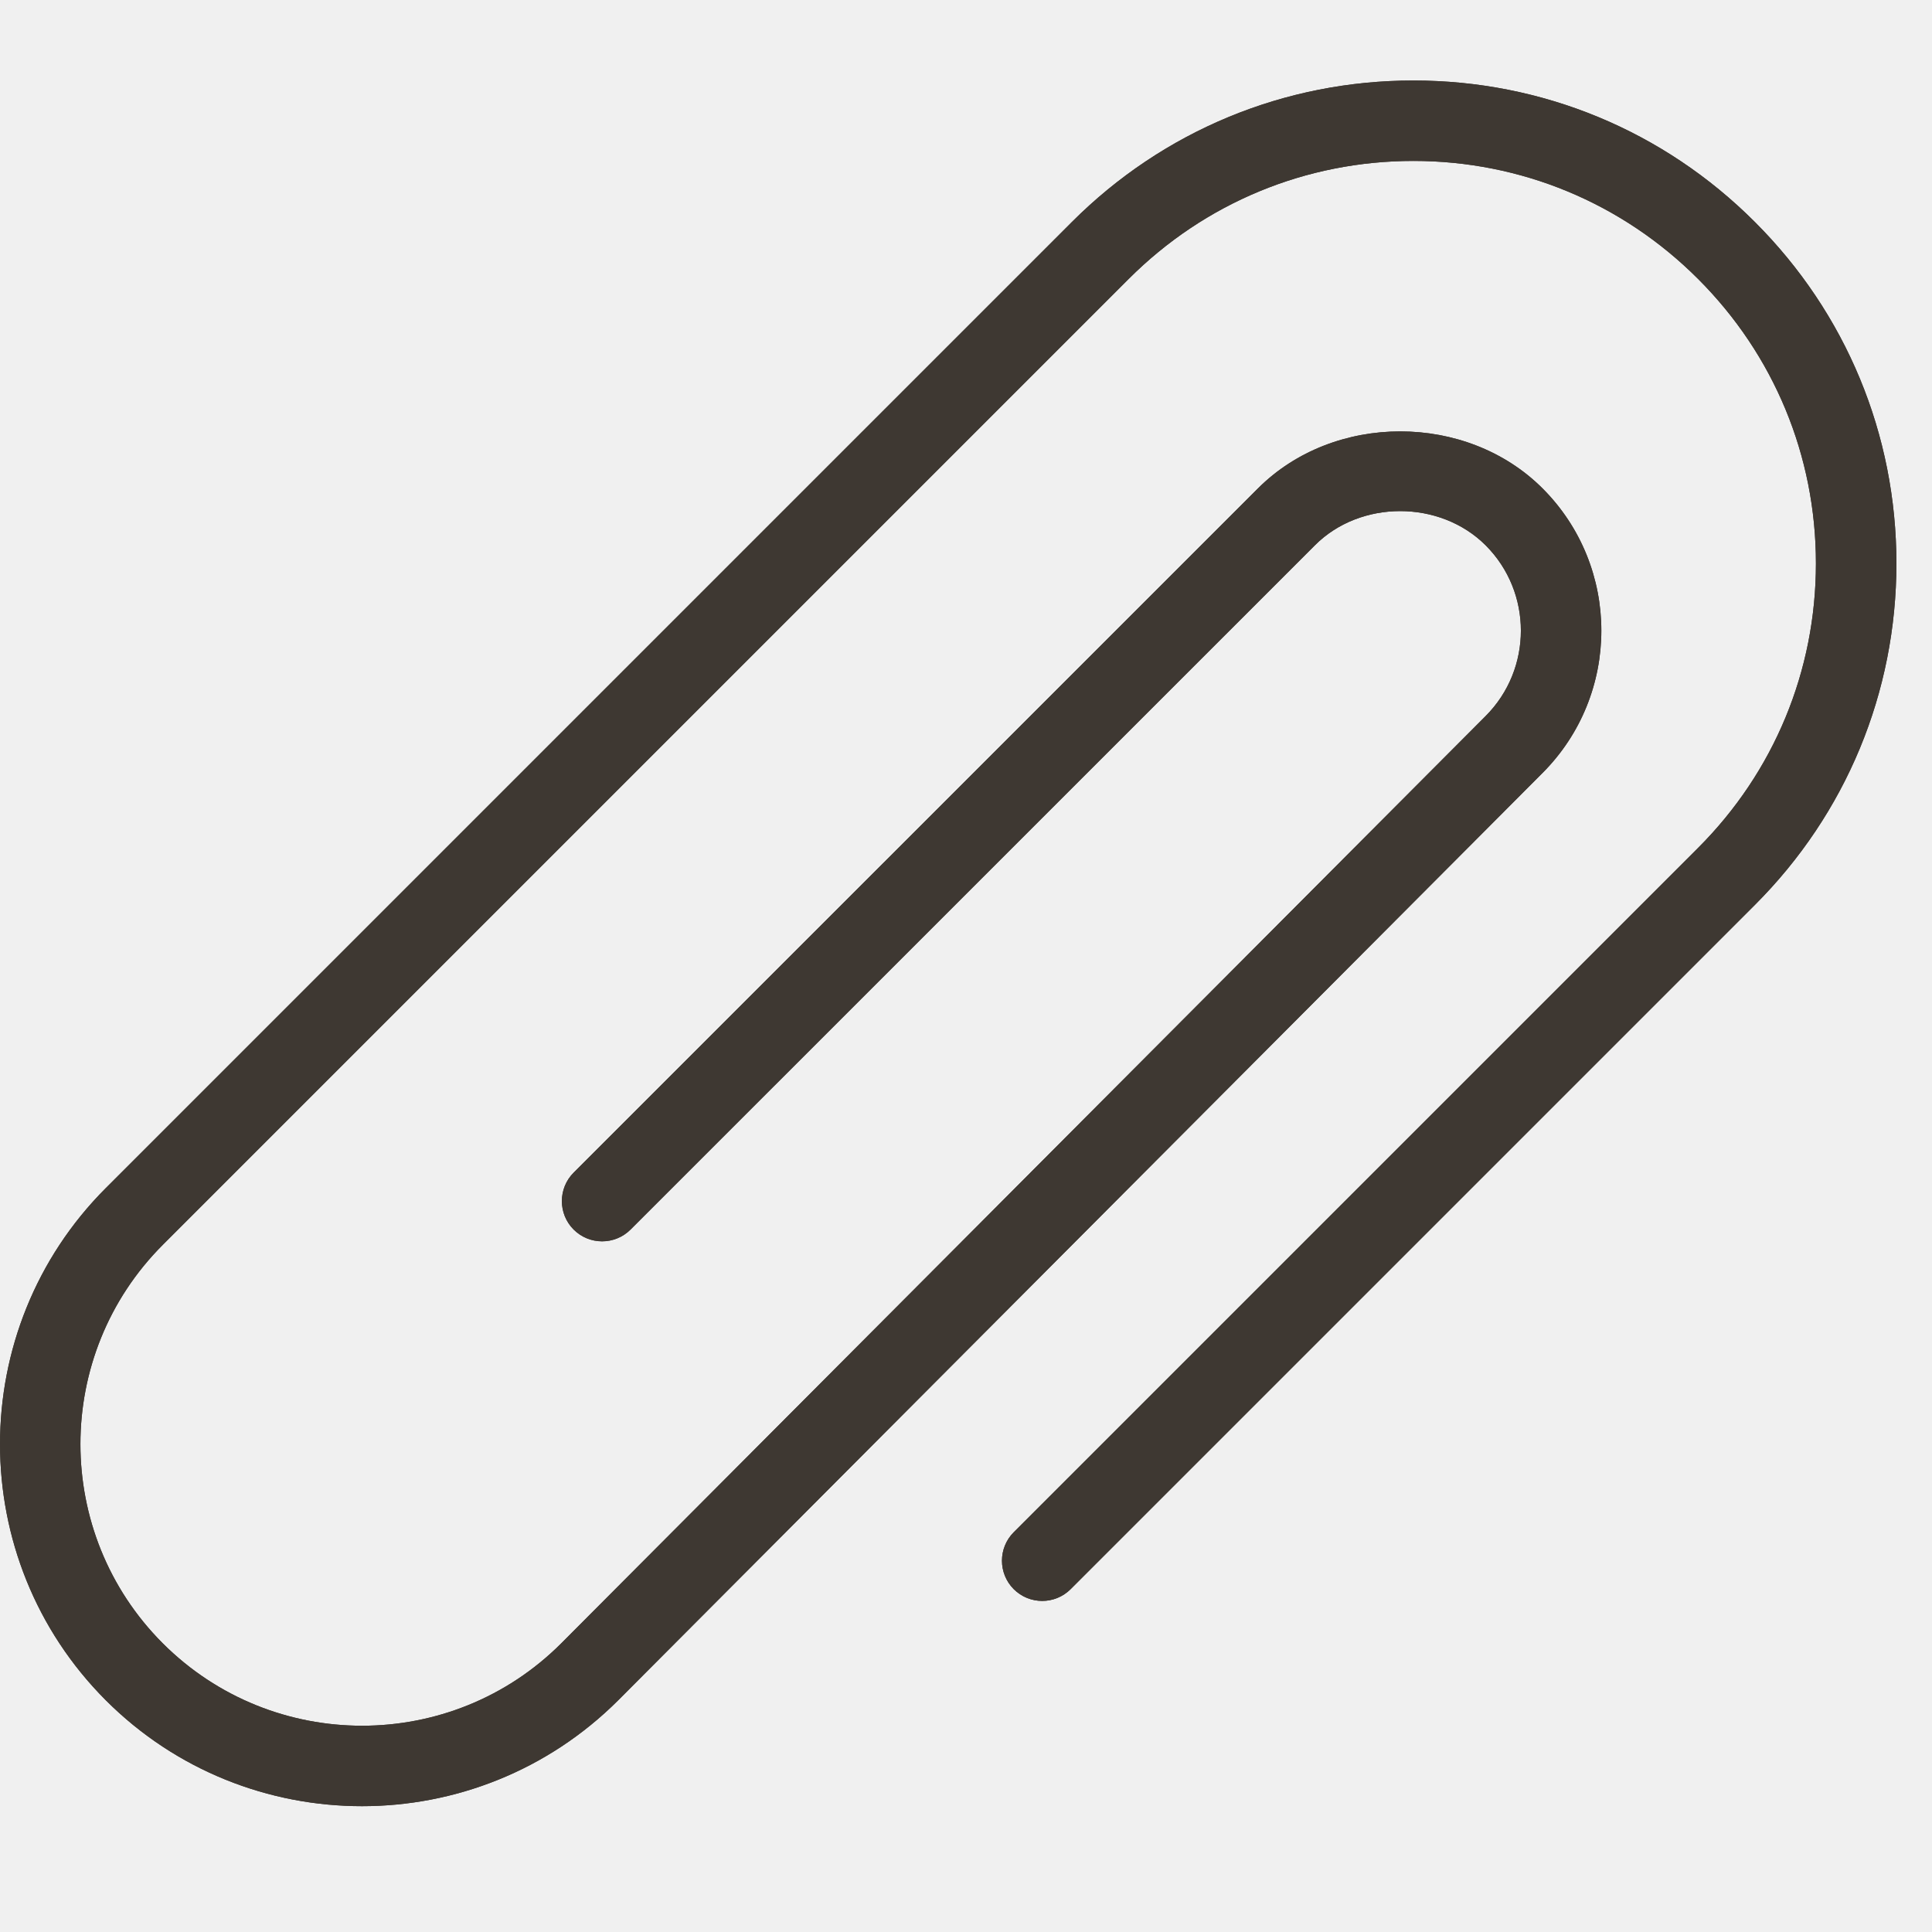
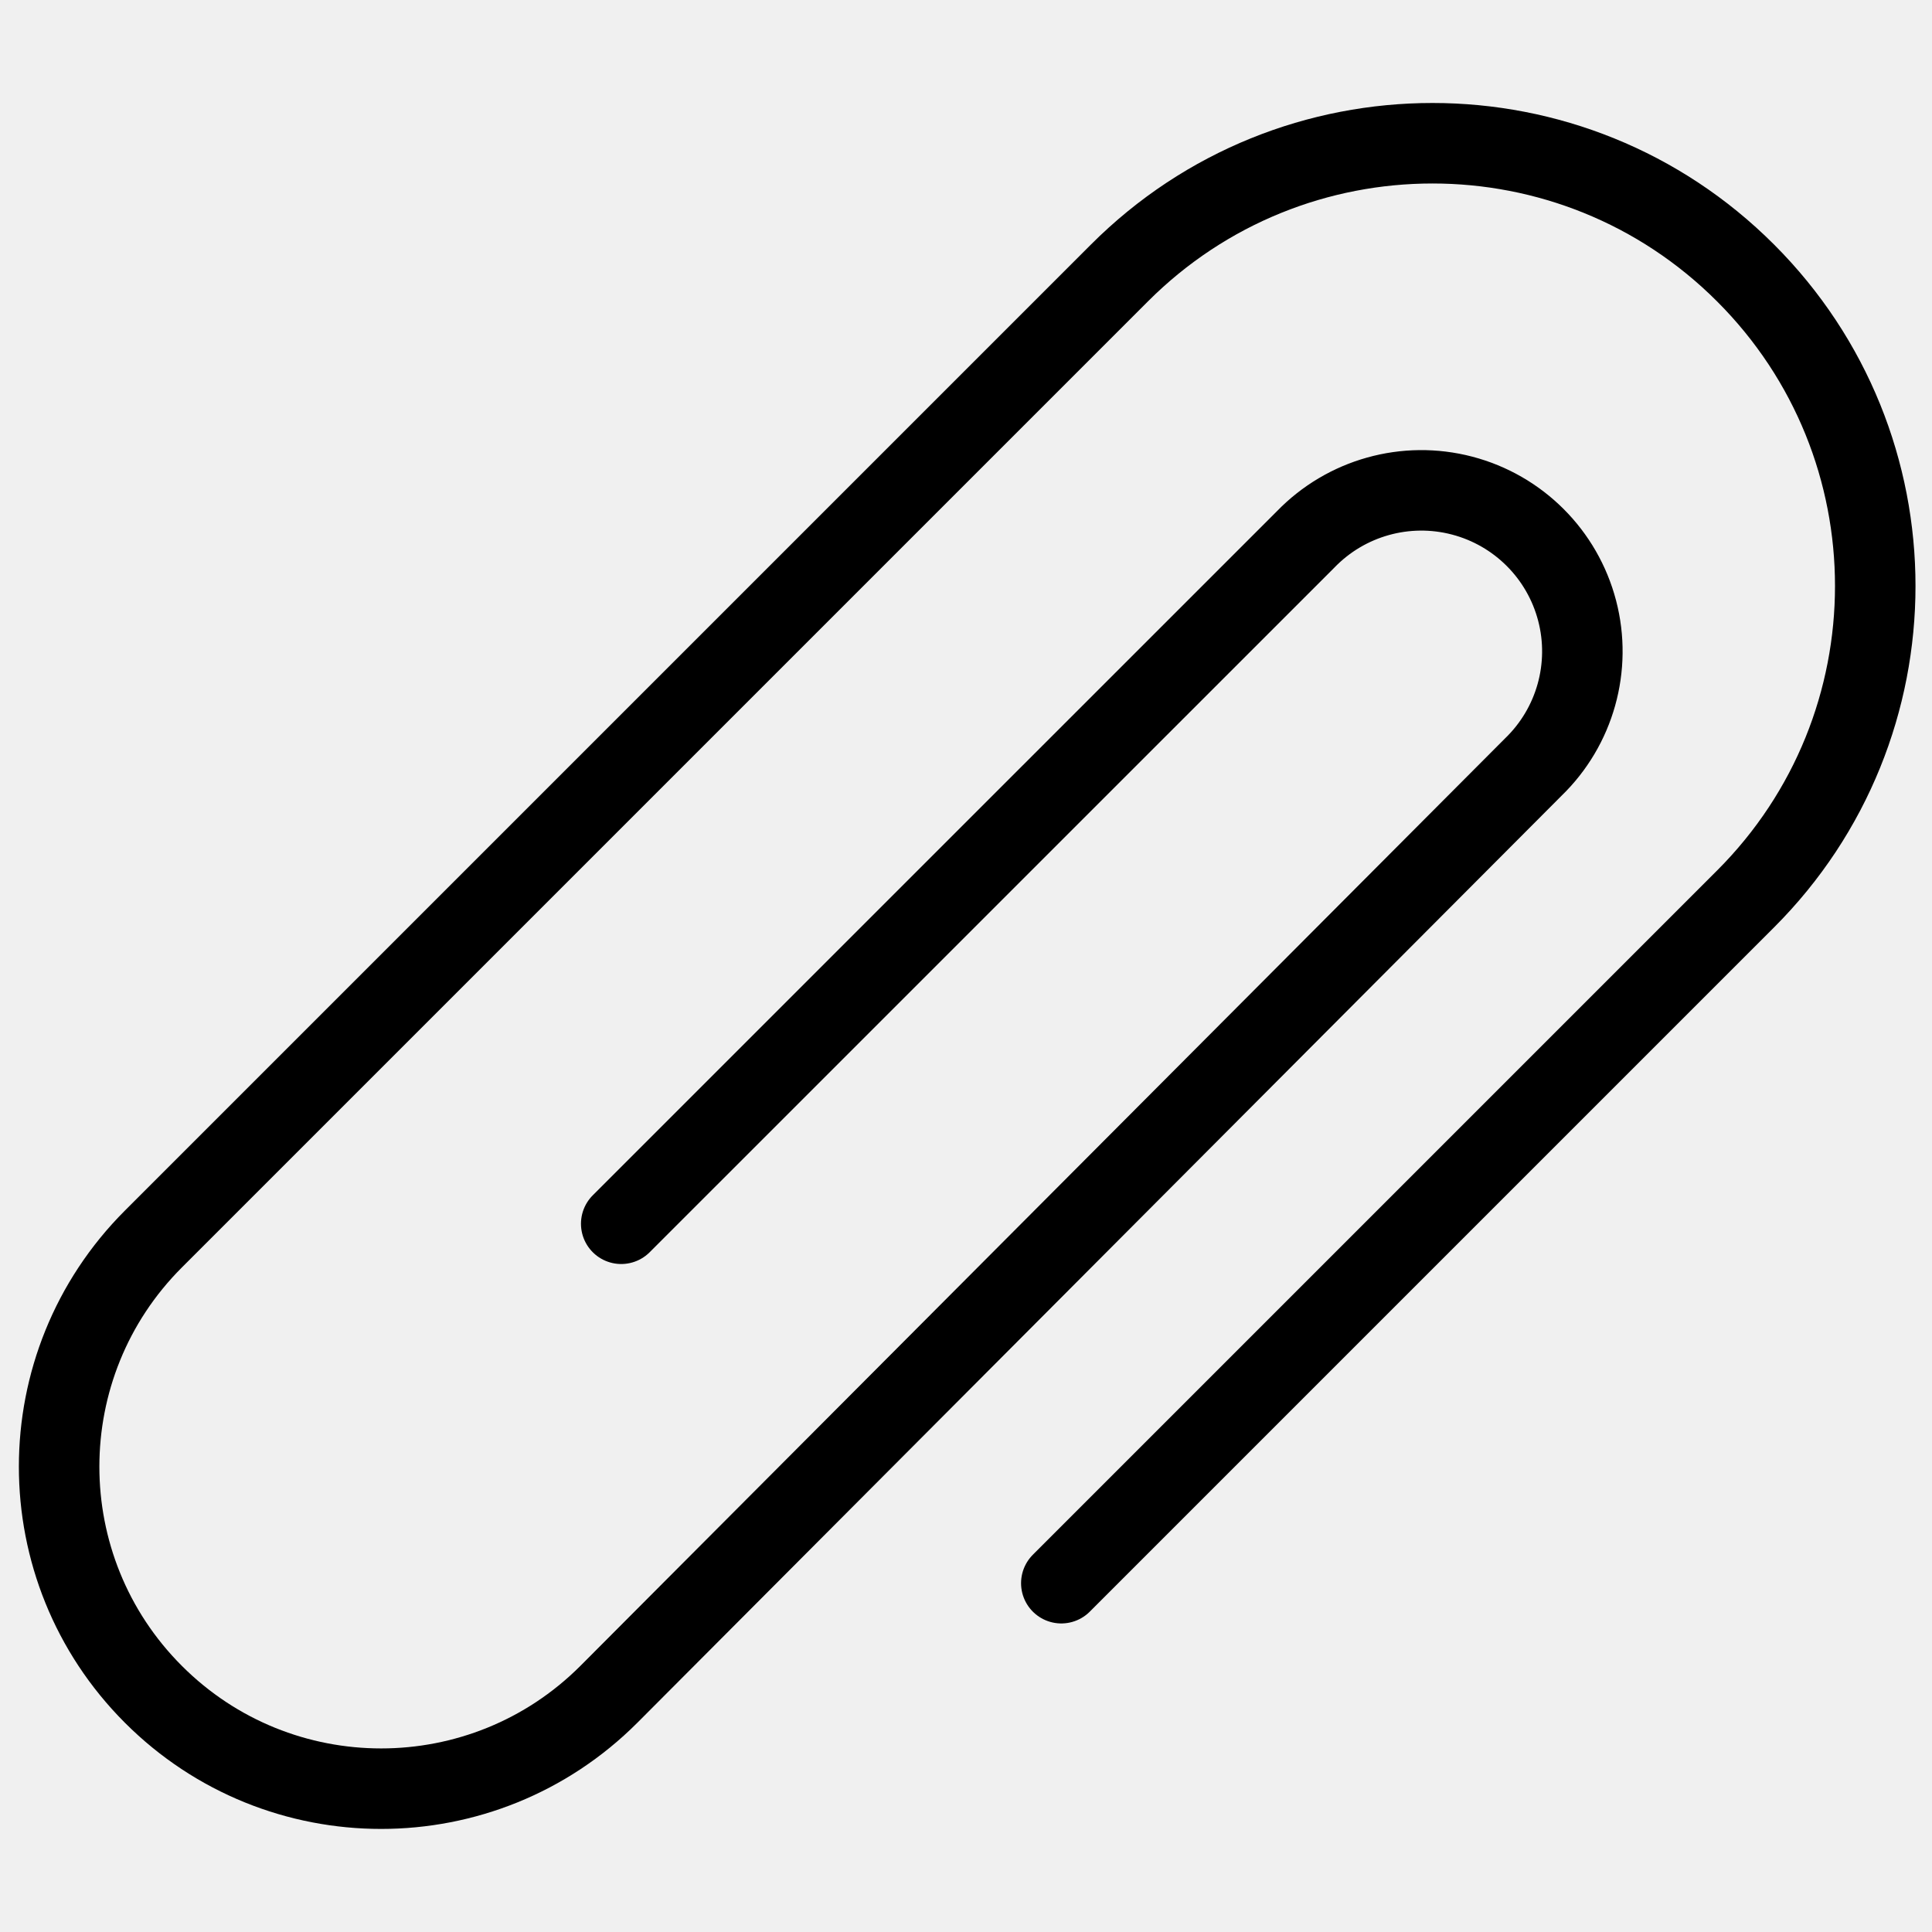
- <svg xmlns="http://www.w3.org/2000/svg" xmlns:xlink="http://www.w3.org/1999/xlink" width="24px" height="24px" viewBox="0 0 24 24" version="1.1">
-   <defs>
-     <path d="M21.8,2.758 C20.667,1.624 19.16,1 17.558,1 C15.955,1 14.448,1.625 13.315,2.758 L1.315,14.758 C-0.438,16.512 -0.438,19.367 1.315,21.122 C2.192,21.999 3.345,22.437 4.497,22.437 C5.649,22.437 6.802,21.998 7.68,21.121 L19.162,9.602 C20.136,8.626 20.136,7.041 19.162,6.067 C18.218,5.123 16.57,5.123 15.627,6.067 L7.126,14.567 C6.931,14.762 6.931,15.079 7.126,15.274 C7.321,15.469 7.638,15.469 7.833,15.274 L16.334,6.774 C16.899,6.207 17.888,6.208 18.455,6.774 C19.039,7.358 19.039,8.31 18.455,8.895 L6.972,20.414 C5.608,21.779 3.388,21.779 2.022,20.414 C0.658,19.049 0.658,16.829 2.022,15.464 L14.022,3.464 C14.967,2.519 16.223,1.999 17.558,1.999 C18.893,1.999 20.149,2.52 21.093,3.464 C22.038,4.408 22.558,5.664 22.558,6.999 C22.558,8.334 22.038,9.59 21.093,10.534 L12.593,19.034 C12.398,19.229 12.398,19.546 12.593,19.741 C12.788,19.936 13.105,19.936 13.3,19.741 L21.8,11.241 C22.933,10.108 23.558,8.602 23.558,6.999 C23.558,5.397 22.933,3.89 21.8,2.758 Z" id="path-1" />
-   </defs>
-   <g id="LINE/edition/-paperclip-1" stroke="none" stroke-width="1" fill="none" fill-rule="evenodd">
-     <mask id="mask-2" fill="white">
-       <use xlink:href="#path-1" />
-     </mask>
-     <use id="Mask" fill="#3E3832" fill-rule="nonzero" xlink:href="#path-1" />
-     <g id="↪︎-🌈" mask="url(#mask-2)" fill="#3E3832">
-       <g transform="translate(12, 12) scale(1, -1) translate(-12, -12) " id="iconfarge-/-nav-grå">
-         <rect x="0" y="0" width="24" height="24" />
-       </g>
-     </g>
-   </g>
+ <svg xmlns="http://www.w3.org/2000/svg" width="24" height="24">
+   <path stroke="#000" stroke-linecap="round" stroke-linejoin="round" stroke-miterlimit="10" d="M7.717 15.202l8.501-8.5a2 2 0 112.828 2.828L7.563 21.048a4 4 0 01-5.657-5.657l12-12a5.498 5.498 0 017.778 0 5.497 5.497 0 010 7.776l-8.5 8.5" fill="none" />
</svg>
